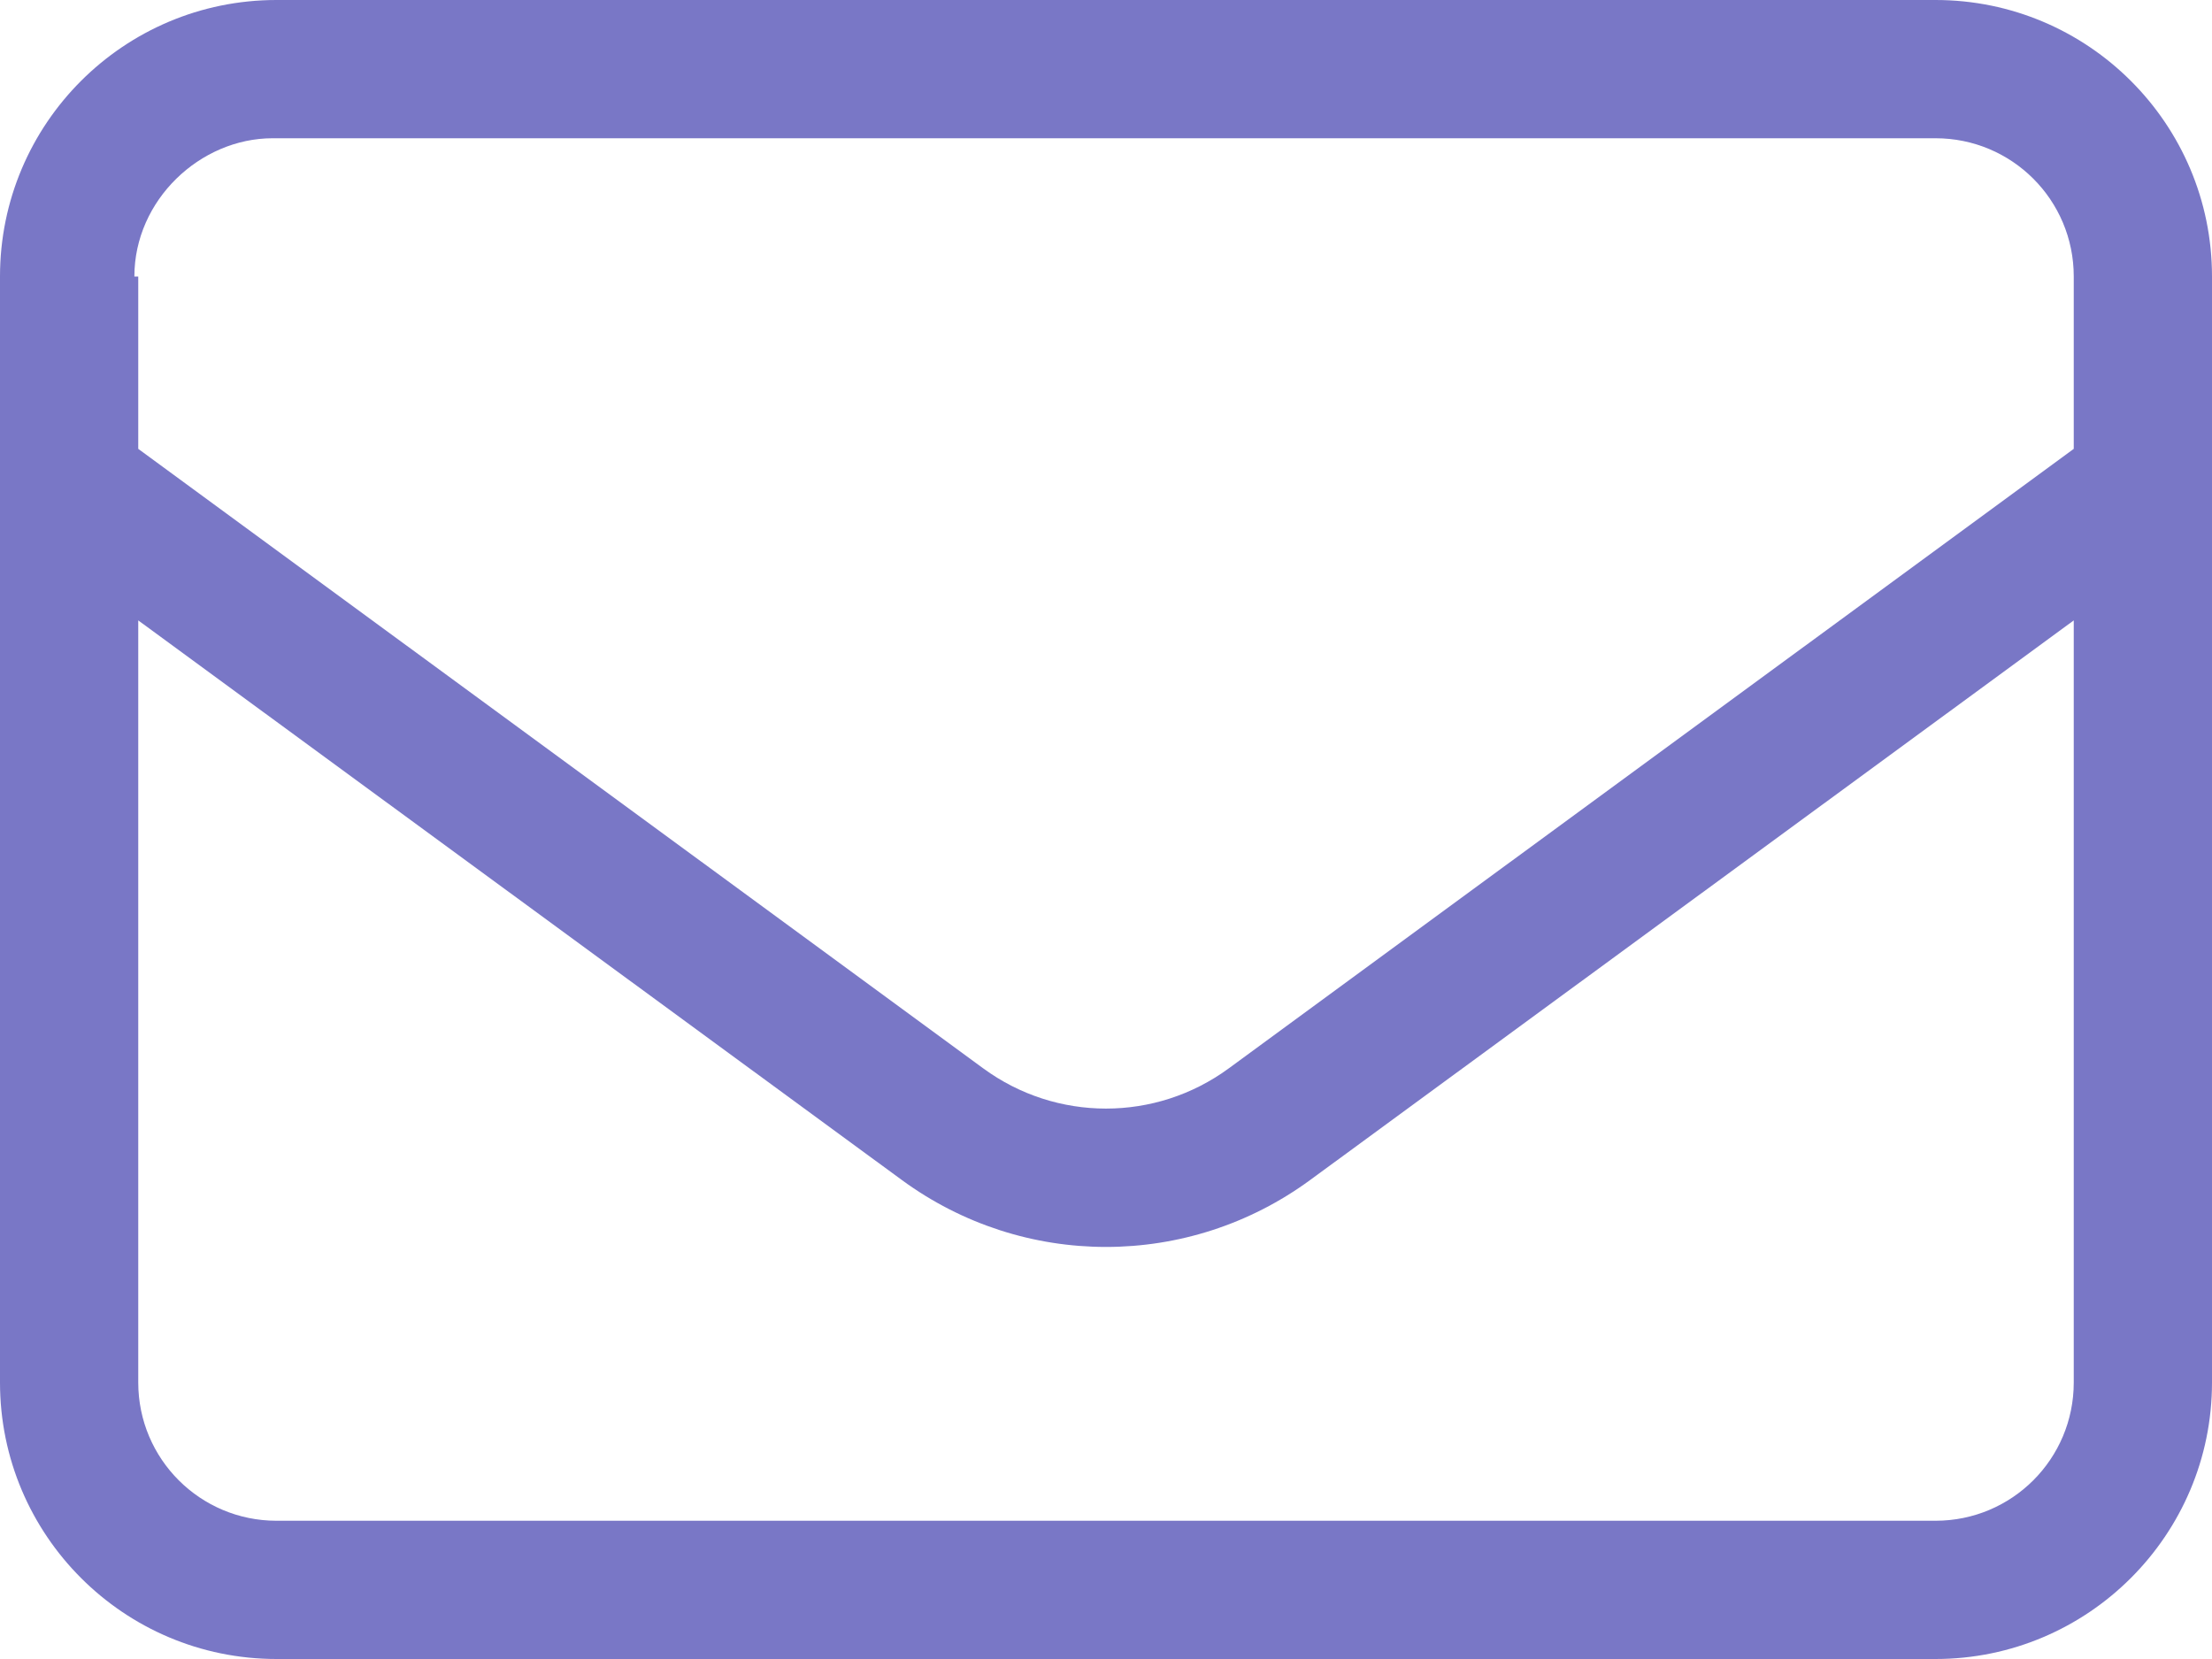
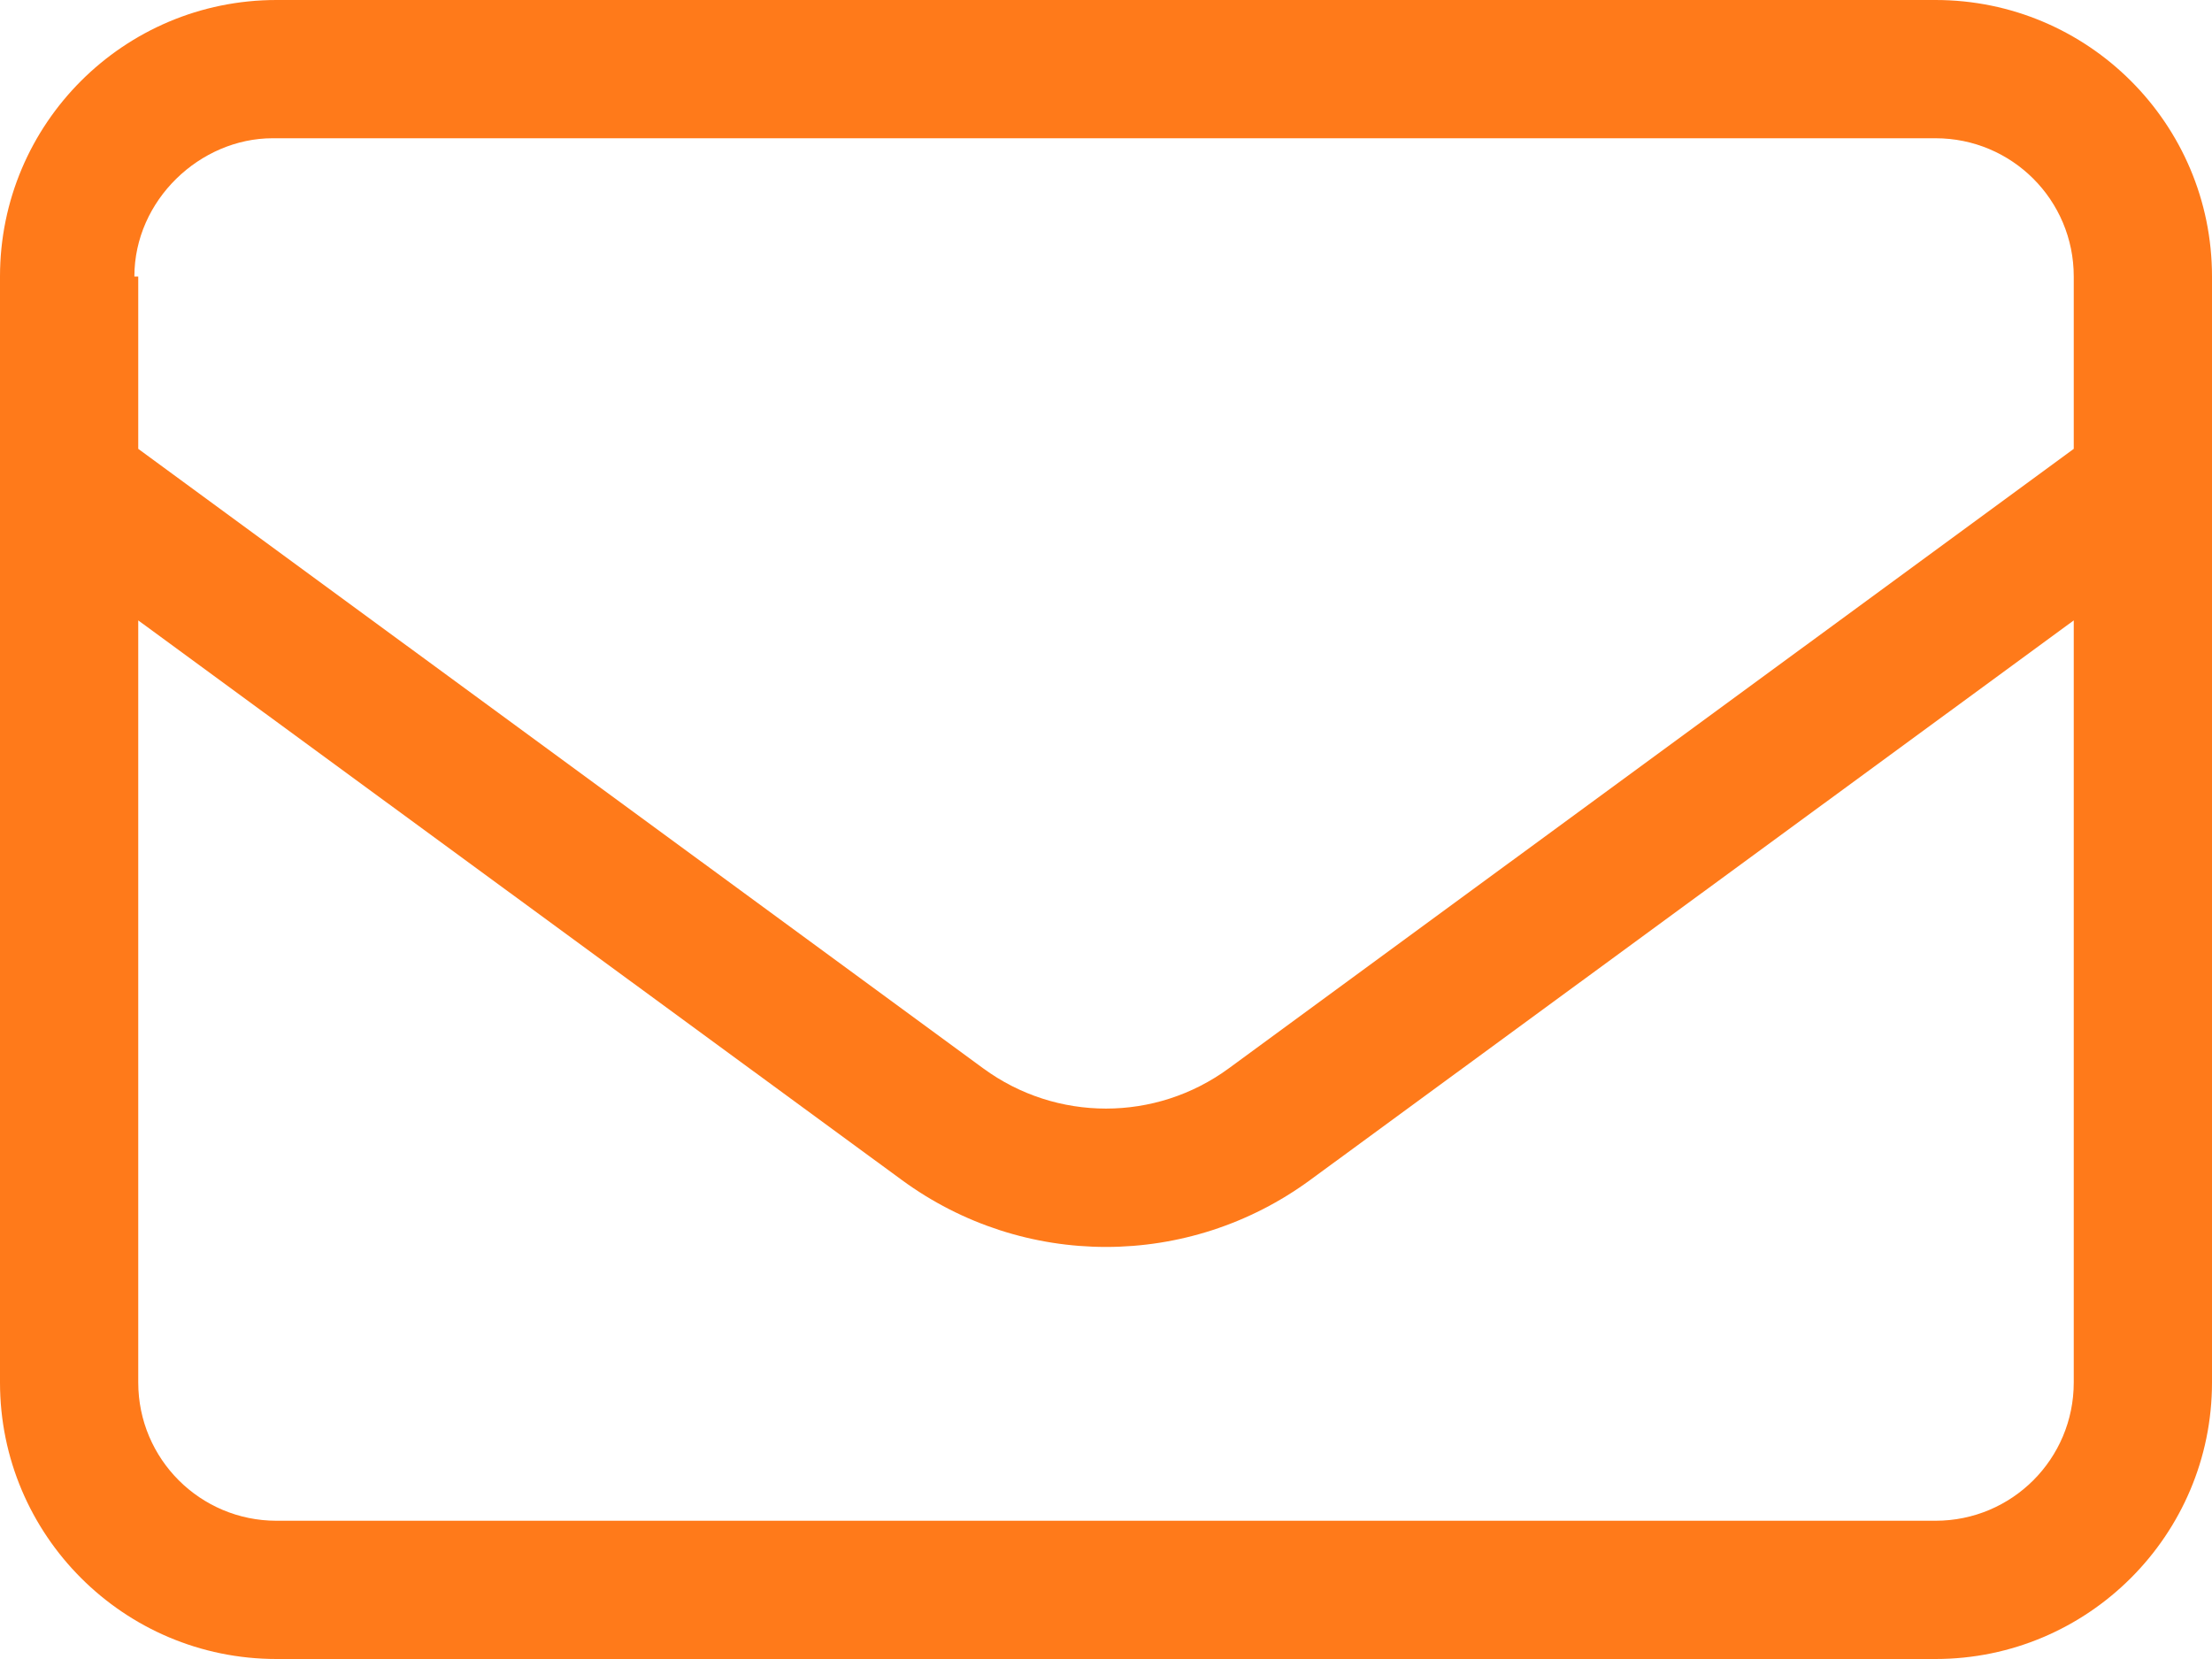
<svg xmlns="http://www.w3.org/2000/svg" width="40" height="30" viewBox="0 0 40 30" fill="none">
-   <path d="M0 5C0 2.238 2.238 0 5 0H35C37.758 0 40 2.238 40 5V25C40 27.758 37.758 30 35 30H5C2.238 30 0 27.758 0 25V5ZM2.5 5V8.117L17.781 19.32C19.102 20.289 20.898 20.289 22.219 19.32L37.5 8.117V5C37.5 3.617 36.383 2.5 35 2.5H4.93C3.62 2.5 2.43 3.617 2.43 5H2.5ZM2.5 11.219V25C2.5 26.383 3.62 27.5 5 27.5H35C36.383 27.5 37.5 26.383 37.5 25V11.219L23.695 21.336C21.492 22.953 18.508 22.953 16.305 21.336L2.5 11.219Z" fill="#7977C6" />
+   <path d="M0 5C0 2.238 2.238 0 5 0H35C37.758 0 40 2.238 40 5V25C40 27.758 37.758 30 35 30H5C2.238 30 0 27.758 0 25V5ZM2.5 5V8.117L17.781 19.32C19.102 20.289 20.898 20.289 22.219 19.32L37.5 8.117V5C37.5 3.617 36.383 2.5 35 2.5H4.93C3.62 2.5 2.43 3.617 2.43 5H2.5ZM2.5 11.219V25C2.5 26.383 3.62 27.5 5 27.5H35C36.383 27.5 37.5 26.383 37.5 25V11.219L23.695 21.336C21.492 22.953 18.508 22.953 16.305 21.336L2.5 11.219Z" fill="#FF7A1A" />
</svg>
